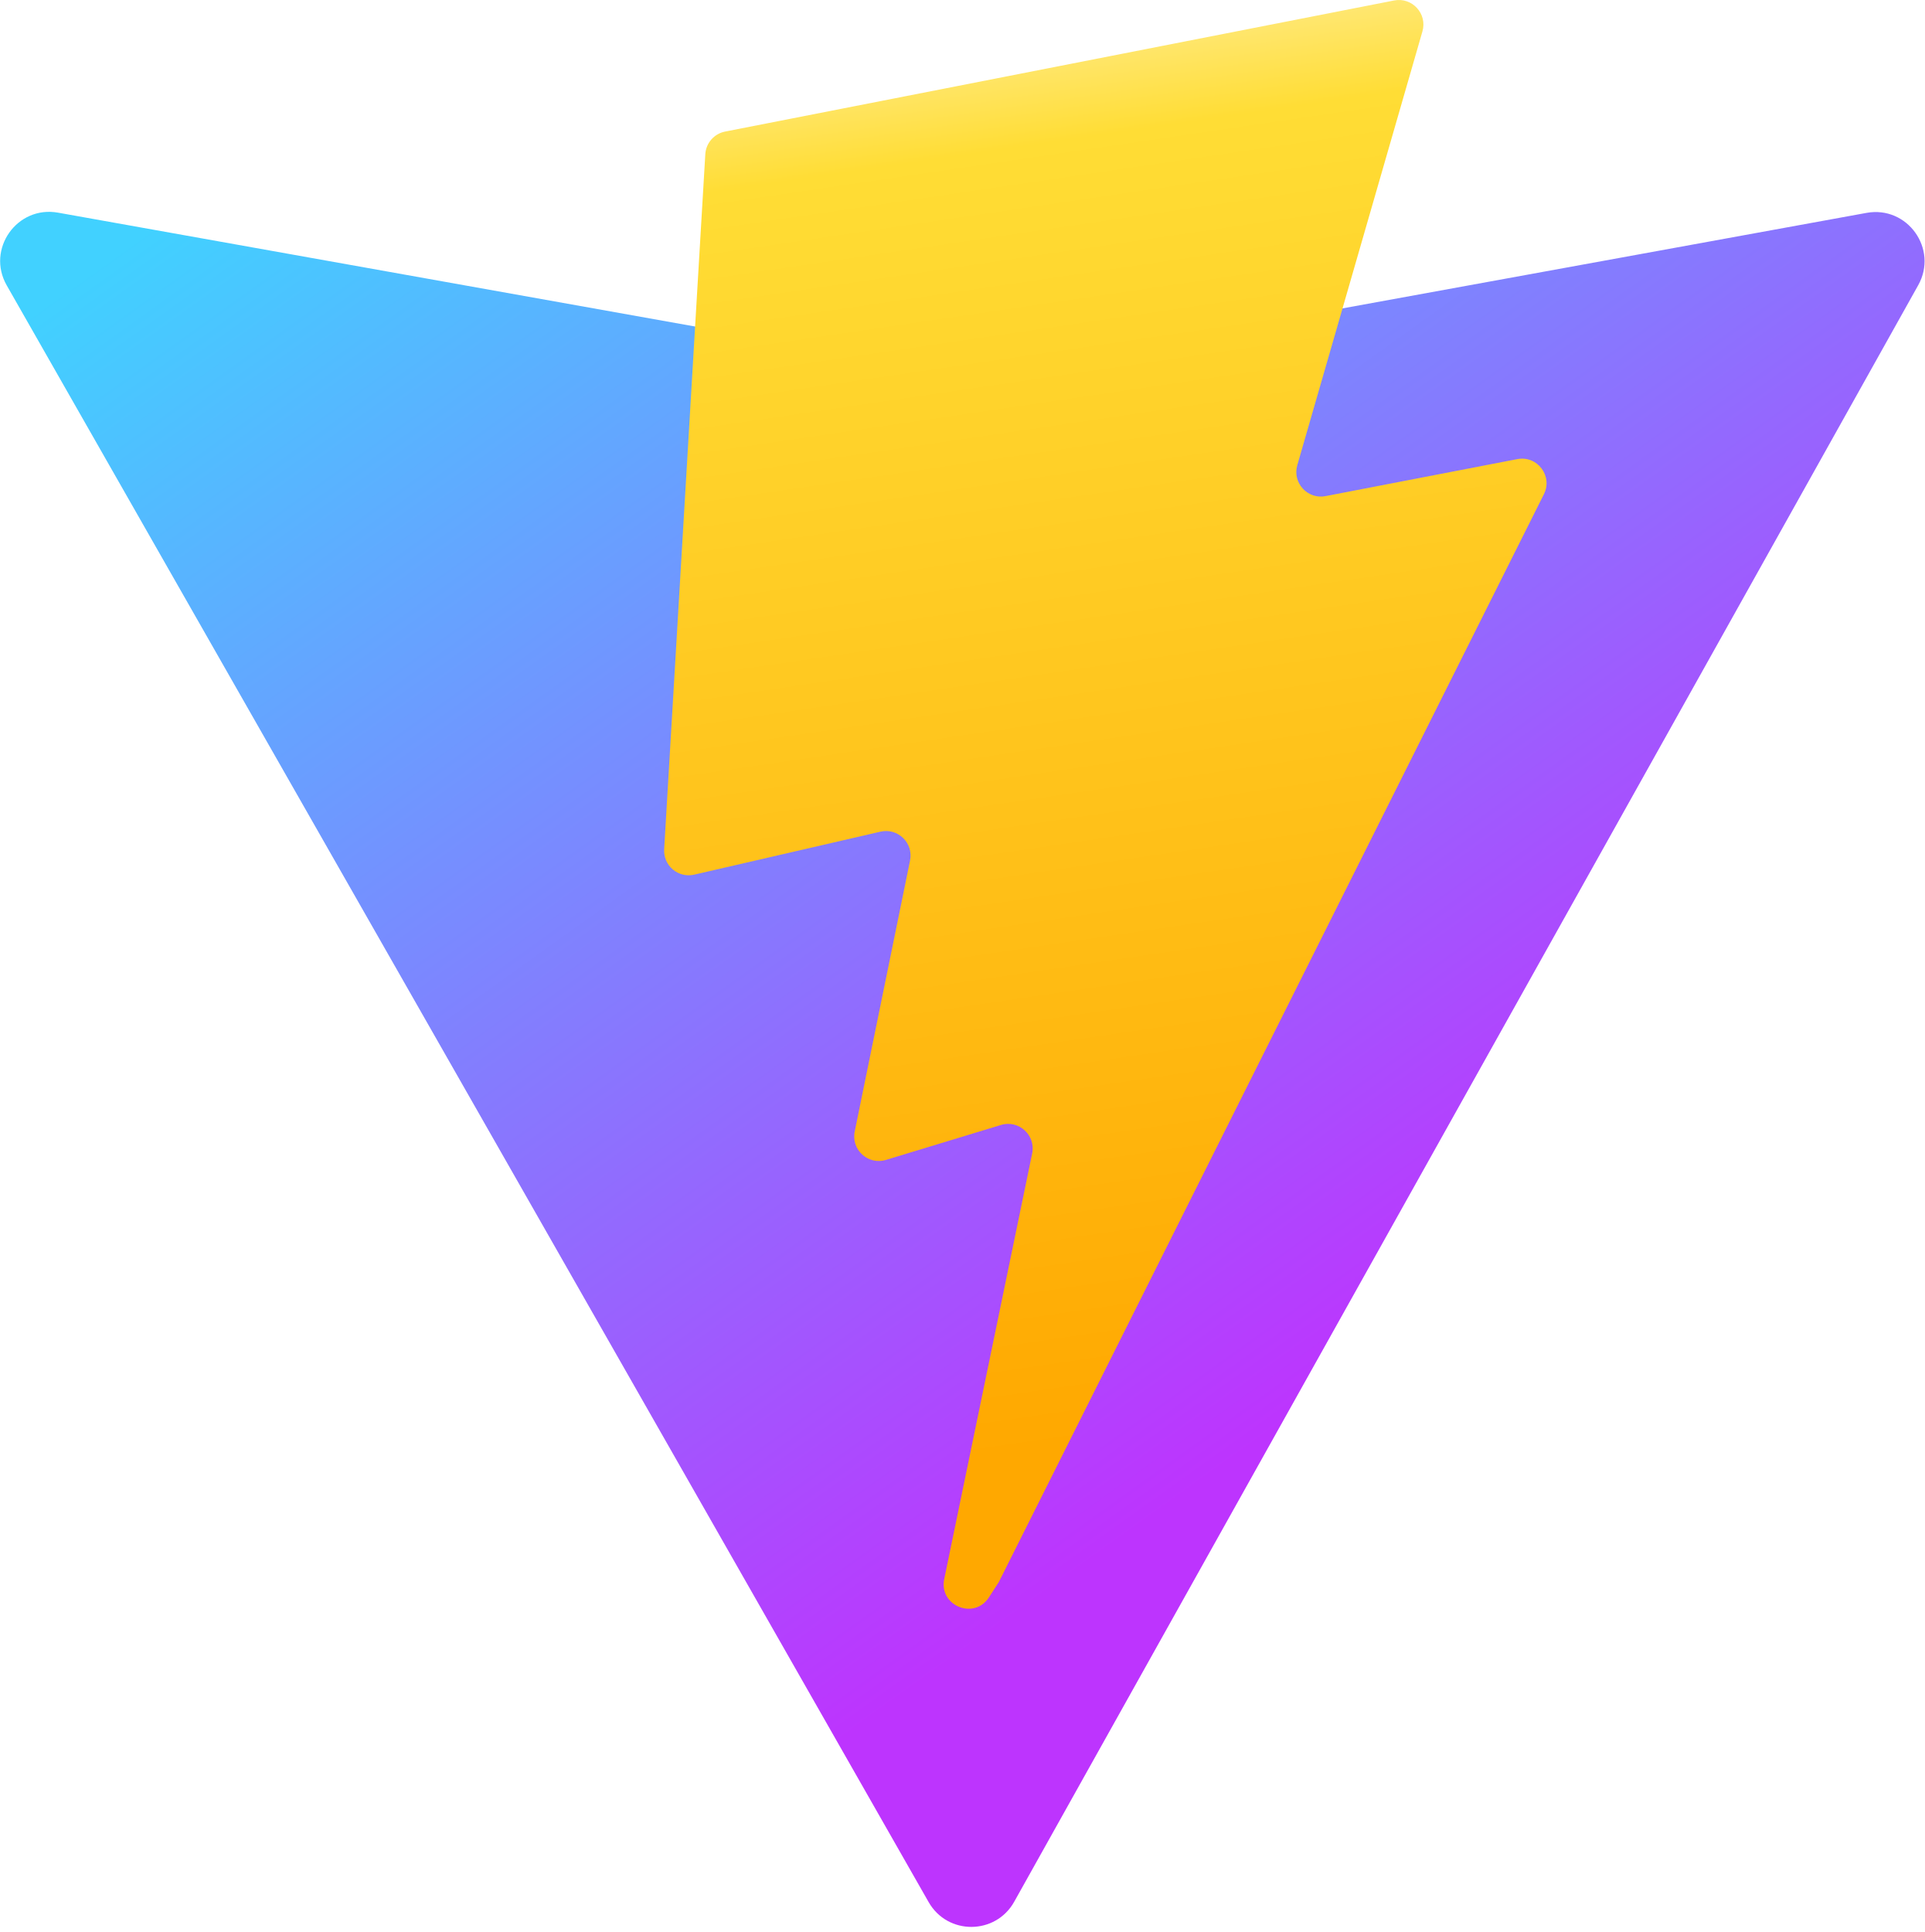
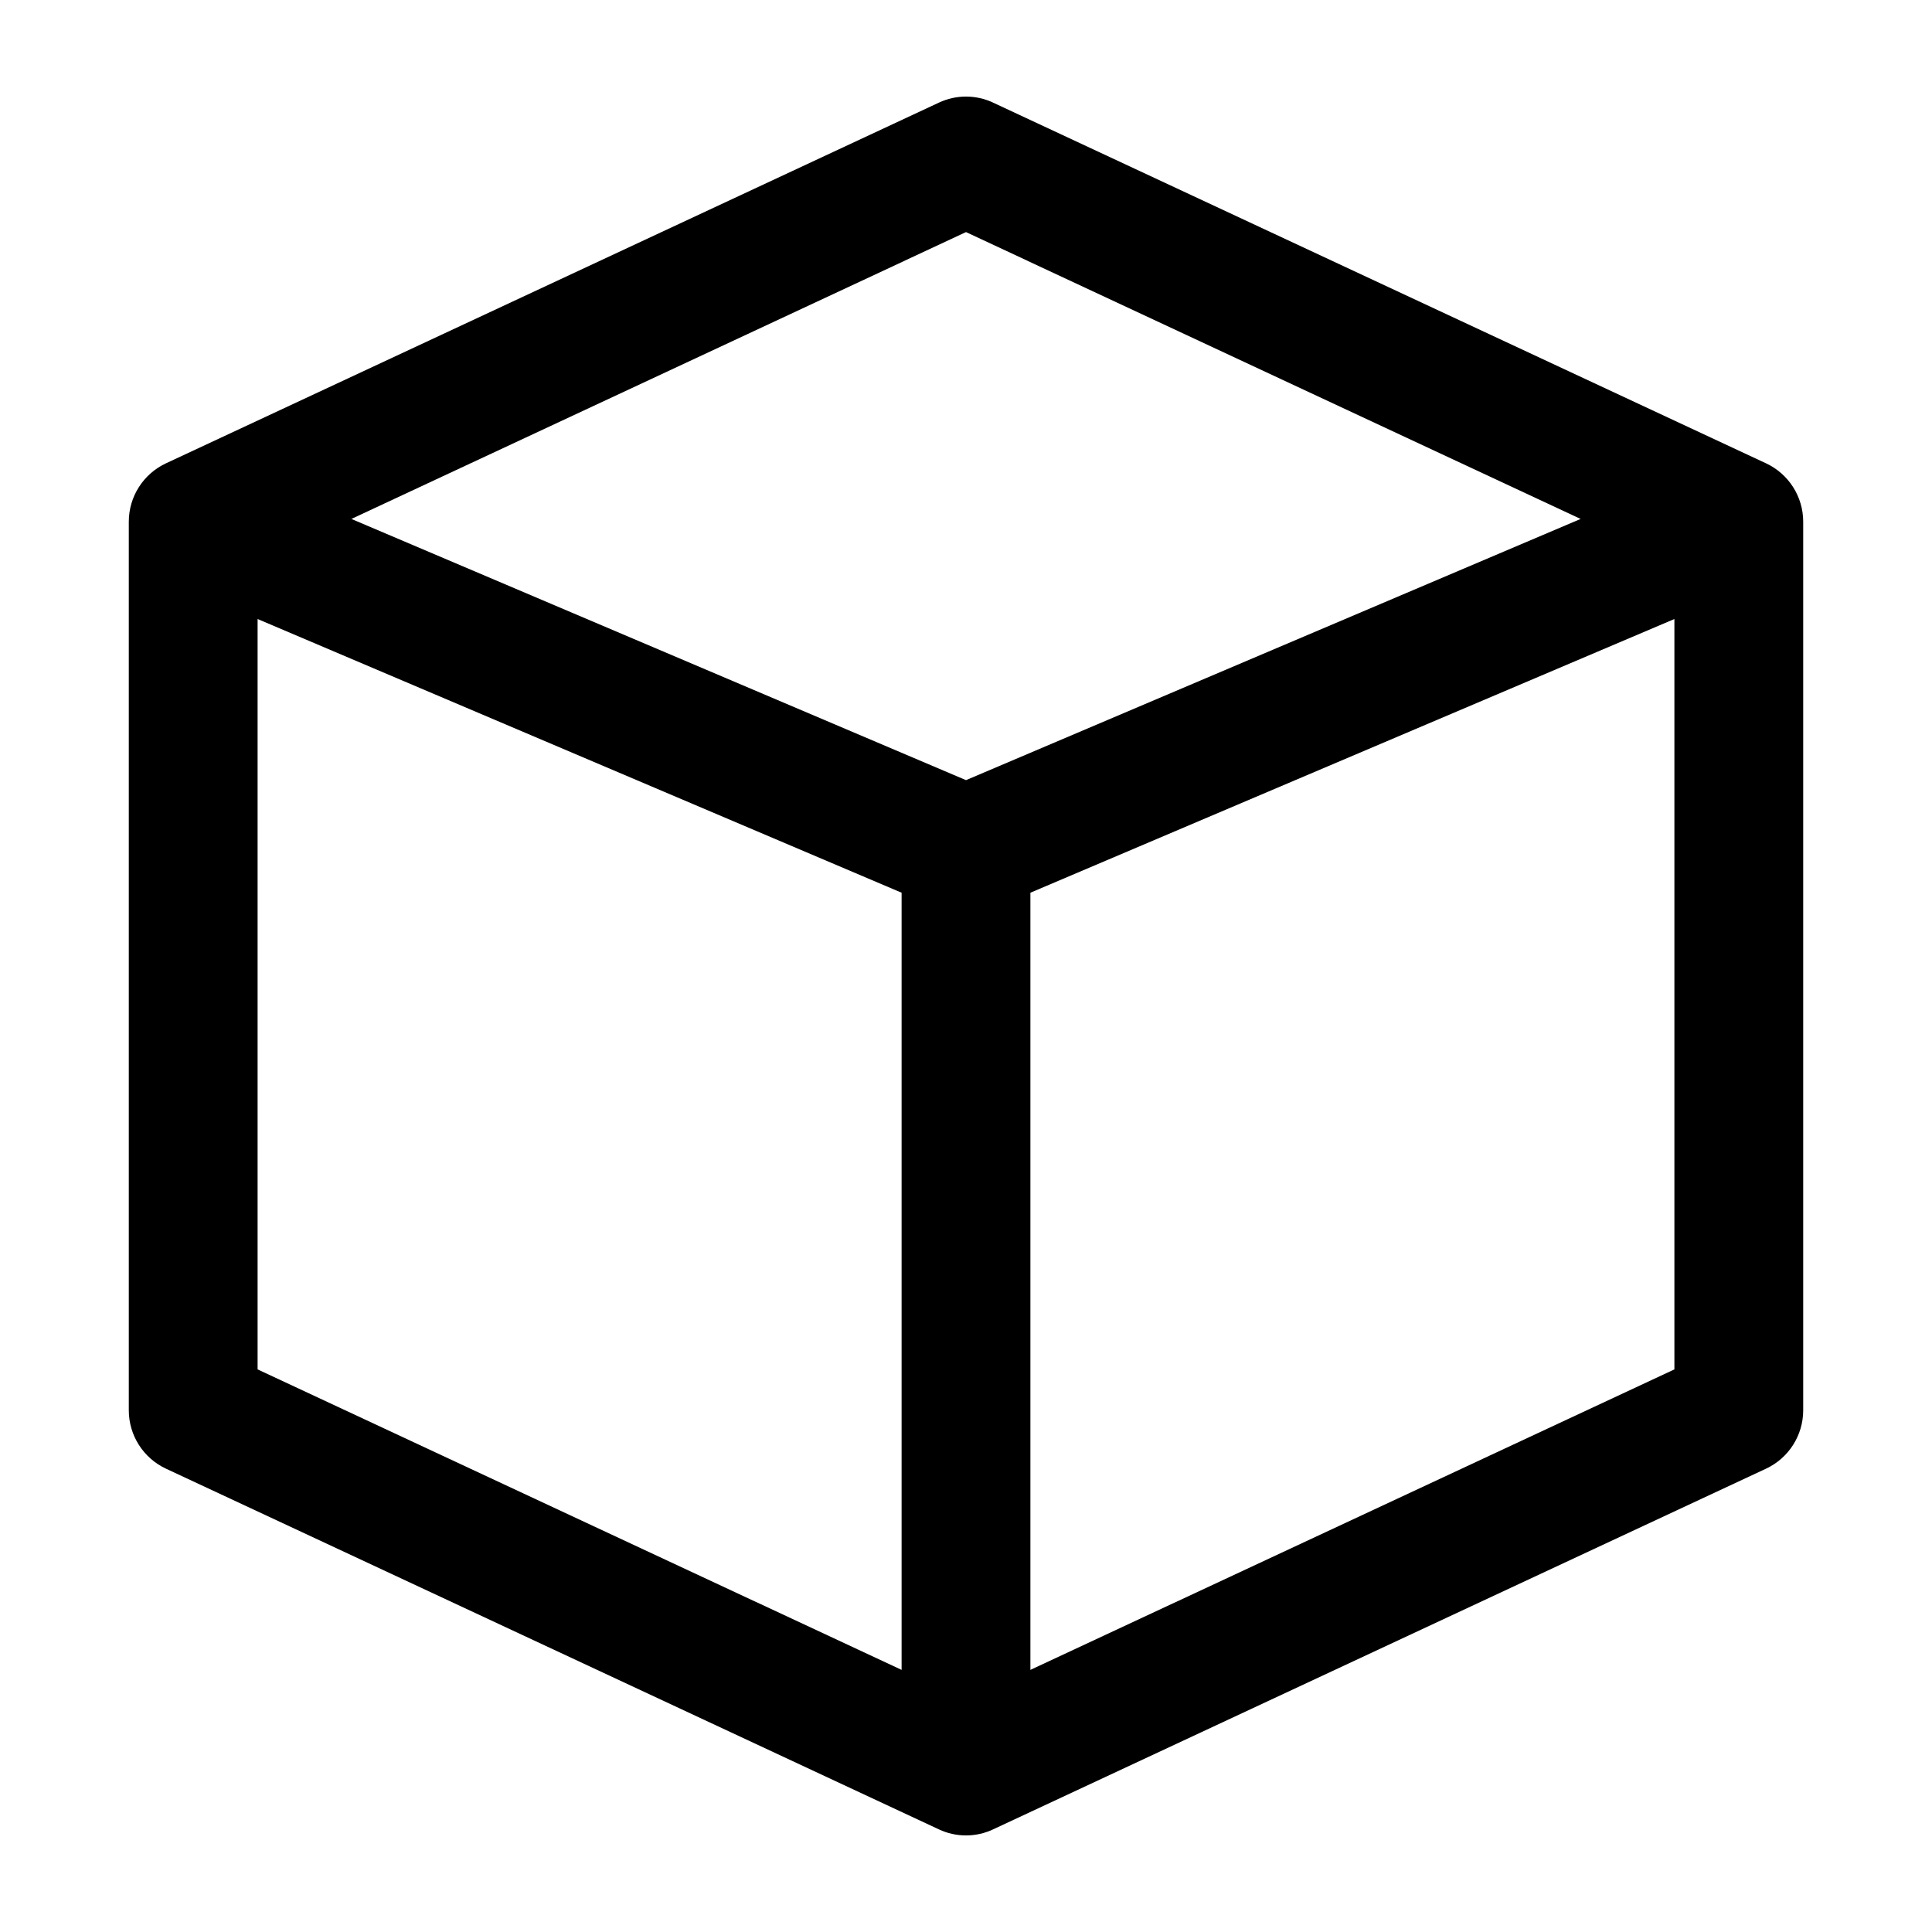
- <svg xmlns="http://www.w3.org/2000/svg" aria-hidden="true" role="img" class="iconify iconify--logos" width="31.88" height="32" preserveAspectRatio="xMidYMid meet" viewBox="0 0 256 257">
-   <defs>
-     <linearGradient id="IconifyId1813088fe1fbc01fb466" x1="-.828%" x2="57.636%" y1="7.652%" y2="78.411%">
-       <stop offset="0%" stop-color="#41D1FF" />
-       <stop offset="100%" stop-color="#BD34FE" />
-     </linearGradient>
-     <linearGradient id="IconifyId1813088fe1fbc01fb467" x1="43.376%" x2="50.316%" y1="2.242%" y2="89.03%">
-       <stop offset="0%" stop-color="#FFEA83" />
-       <stop offset="8.333%" stop-color="#FFDD35" />
-       <stop offset="100%" stop-color="#FFA800" />
-     </linearGradient>
-   </defs>
-   <path fill="url(#IconifyId1813088fe1fbc01fb466)" d="M255.153 37.938L134.897 252.976c-2.483 4.44-8.862 4.466-11.382.048L.875 37.958c-2.746-4.814 1.371-10.646 6.827-9.67l120.385 21.517a6.537 6.537 0 0 0 2.322-.004l117.867-21.483c5.438-.991 9.574 4.796 6.877 9.62Z" />
-   <path fill="url(#IconifyId1813088fe1fbc01fb467)" d="M185.432.063L96.44 17.501a3.268 3.268 0 0 0-2.634 3.014l-5.474 92.456a3.268 3.268 0 0 0 3.997 3.378l24.777-5.718c2.318-.535 4.413 1.507 3.936 3.838l-7.361 36.047c-.495 2.426 1.782 4.5 4.151 3.78l15.304-4.649c2.372-.72 4.652 1.36 4.15 3.788l-11.698 56.621c-.732 3.542 3.979 5.473 5.943 2.437l1.313-2.028l72.516-144.72c1.215-2.423-.88-5.186-3.54-4.672l-25.505 4.922c-2.396.462-4.435-1.77-3.759-4.114l16.646-57.705c.677-2.35-1.37-4.583-3.769-4.113Z" />
+ <svg xmlns="http://www.w3.org/2000/svg" width="15" height="15" viewBox="0 0 15 15" fill="none">
+   <path d="M7.289 0.797C7.423 0.734 7.577 0.734 7.711 0.797L13.711 3.597C13.887 3.679 14 3.856 14 4.05V10.95C14 11.144 13.887 11.321 13.711 11.403L7.711 14.203C7.577 14.266 7.423 14.266 7.289 14.203L1.289 11.403C1.113 11.321 1 11.144 1 10.95V4.05C1 3.856 1.113 3.679 1.289 3.597L7.289 0.797ZM2 4.806L7 6.931V12.965L2 10.632V4.806ZM8 12.965L13 10.632V4.806L8 6.931V12.965ZM7.5 6.057L12.272 4.029L7.5 1.802L2.728 4.029L7.5 6.057Z" fill="currentColor" fill-rule="evenodd" clip-rule="evenodd" />
</svg>
